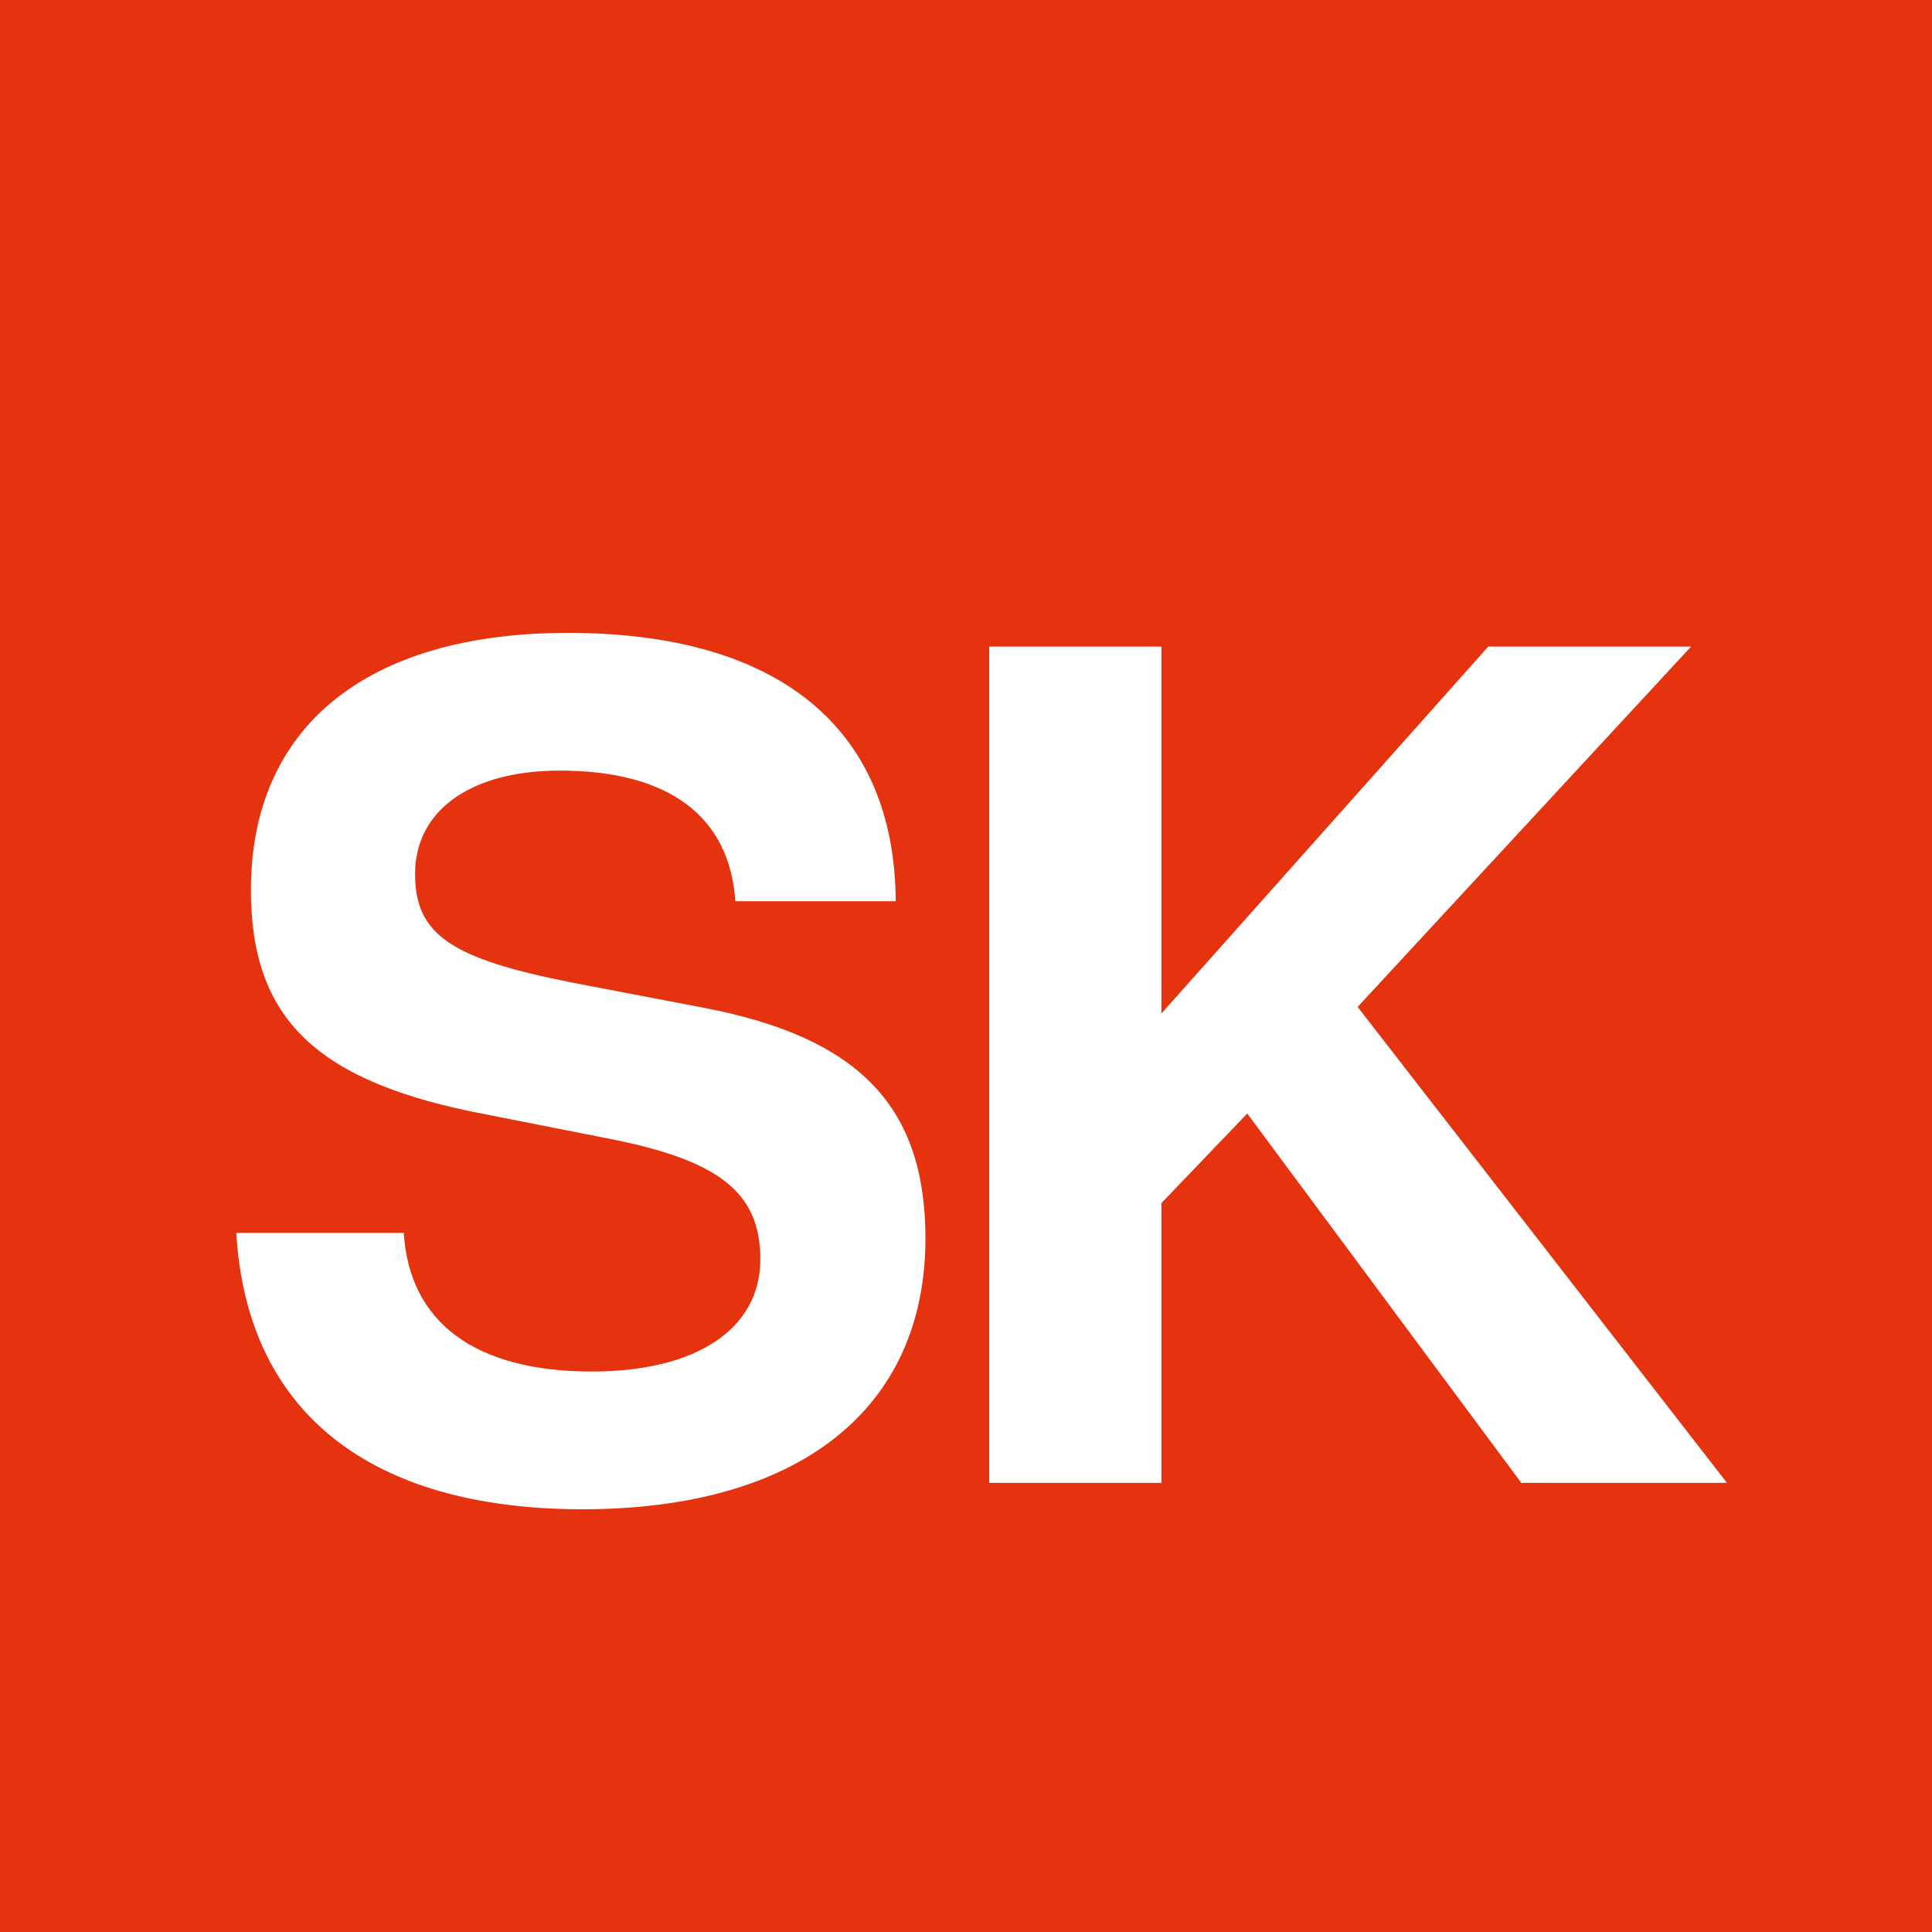
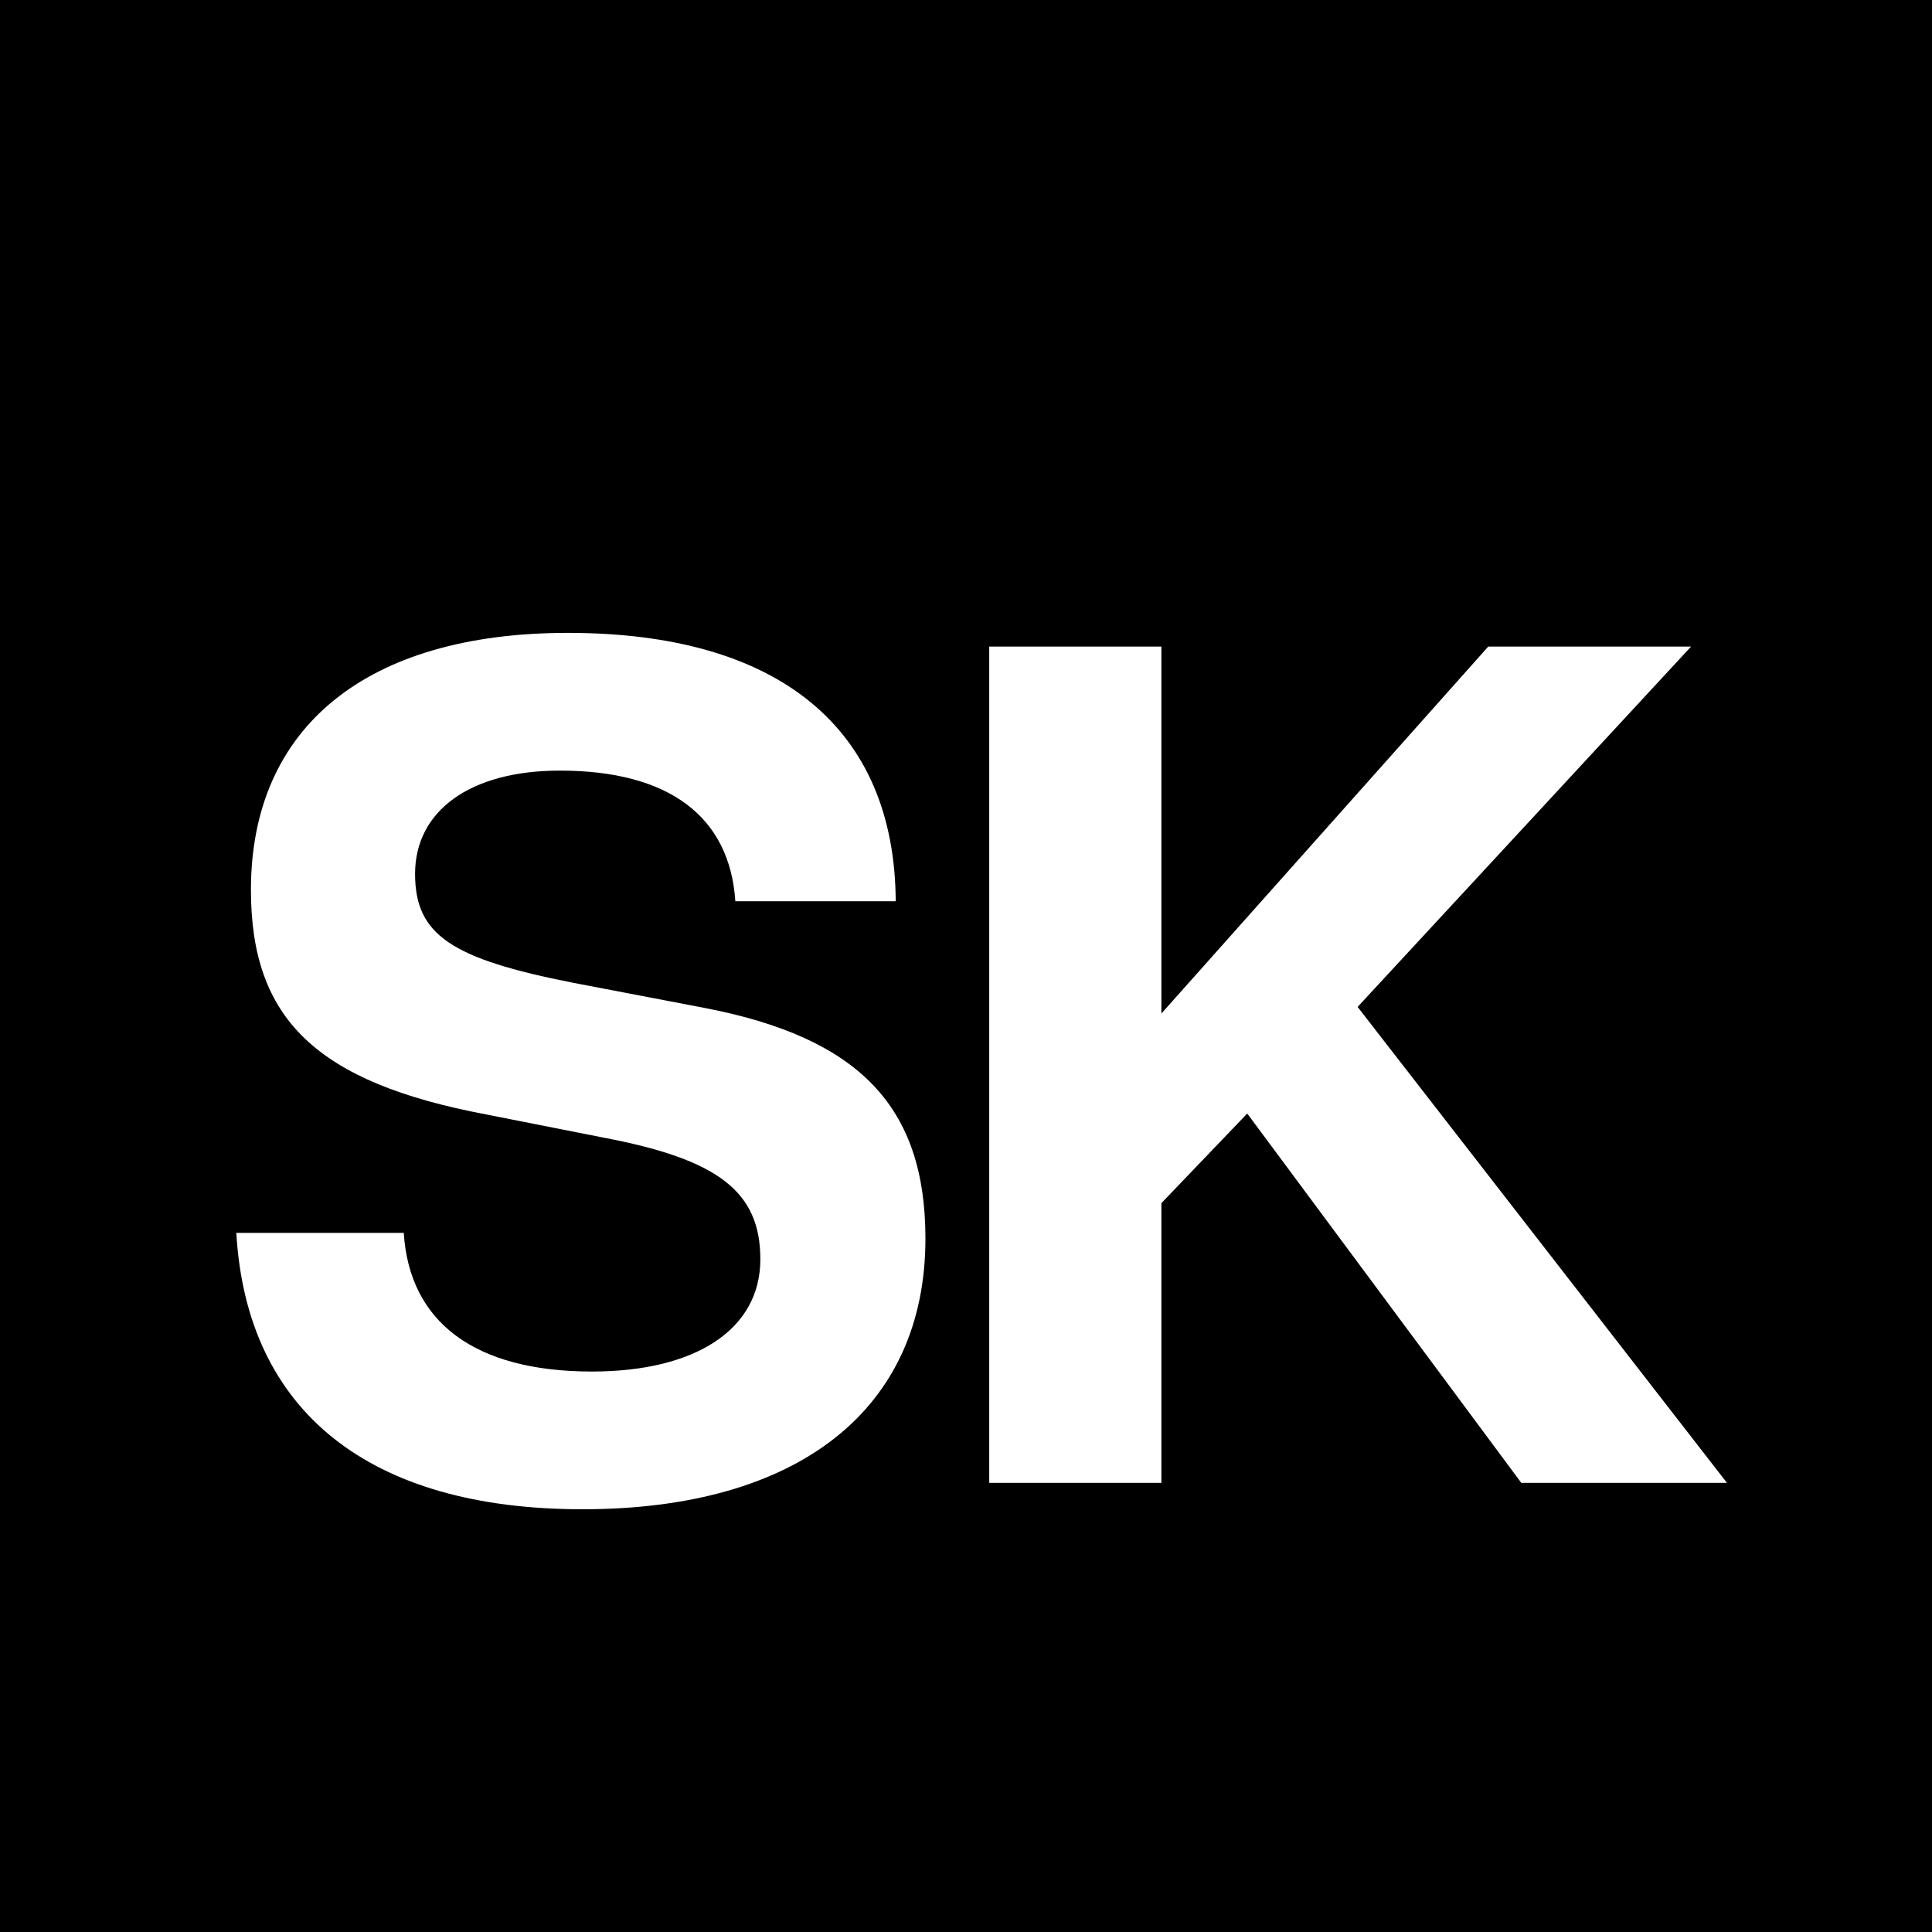
<svg xmlns="http://www.w3.org/2000/svg" width="64" height="64" viewBox="0 0 64 64">
-   <rect width="64" height="64" fill="#E53310" />
+   <rect width="64" height="64" fill="#000000" />
  <g font-family="Archivo, Helvetica Neue, Helvetica, Arial, sans-serif" font-weight="900" font-size="38" letter-spacing="-2" fill="#FFFFFF">
    <text x="50%" y="56%" dominant-baseline="middle" text-anchor="middle">SK</text>
  </g>
</svg>
